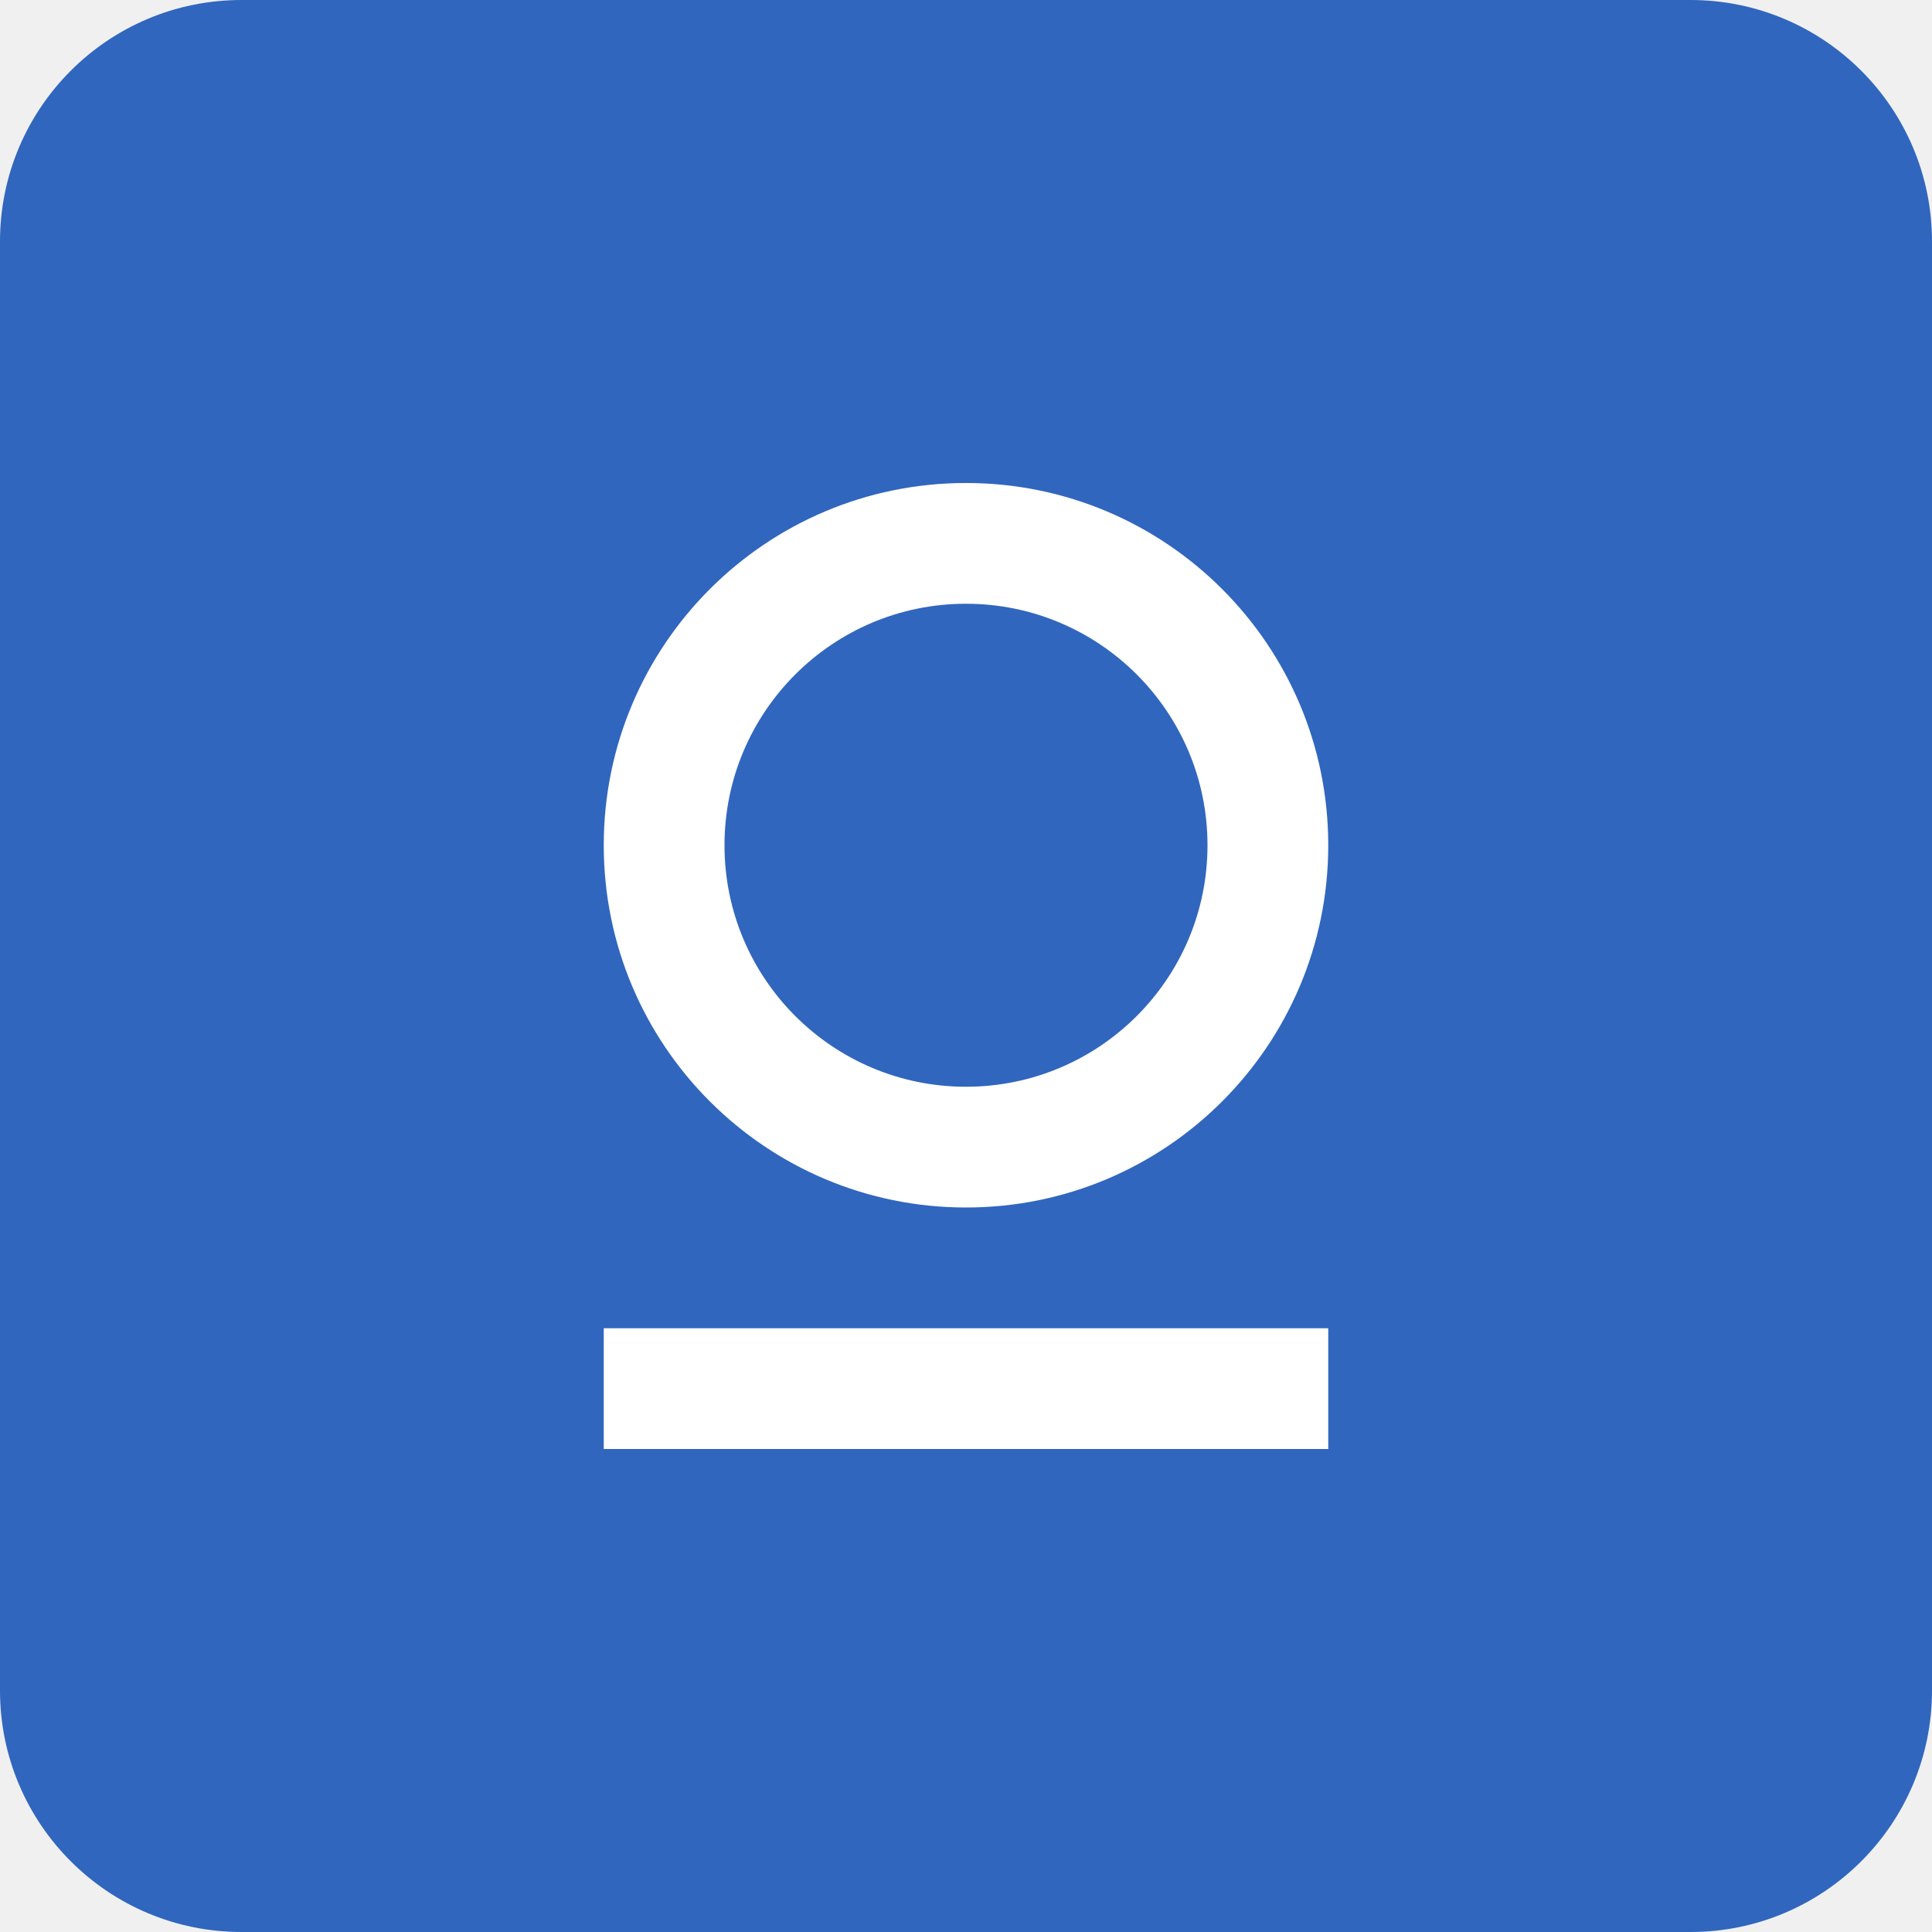
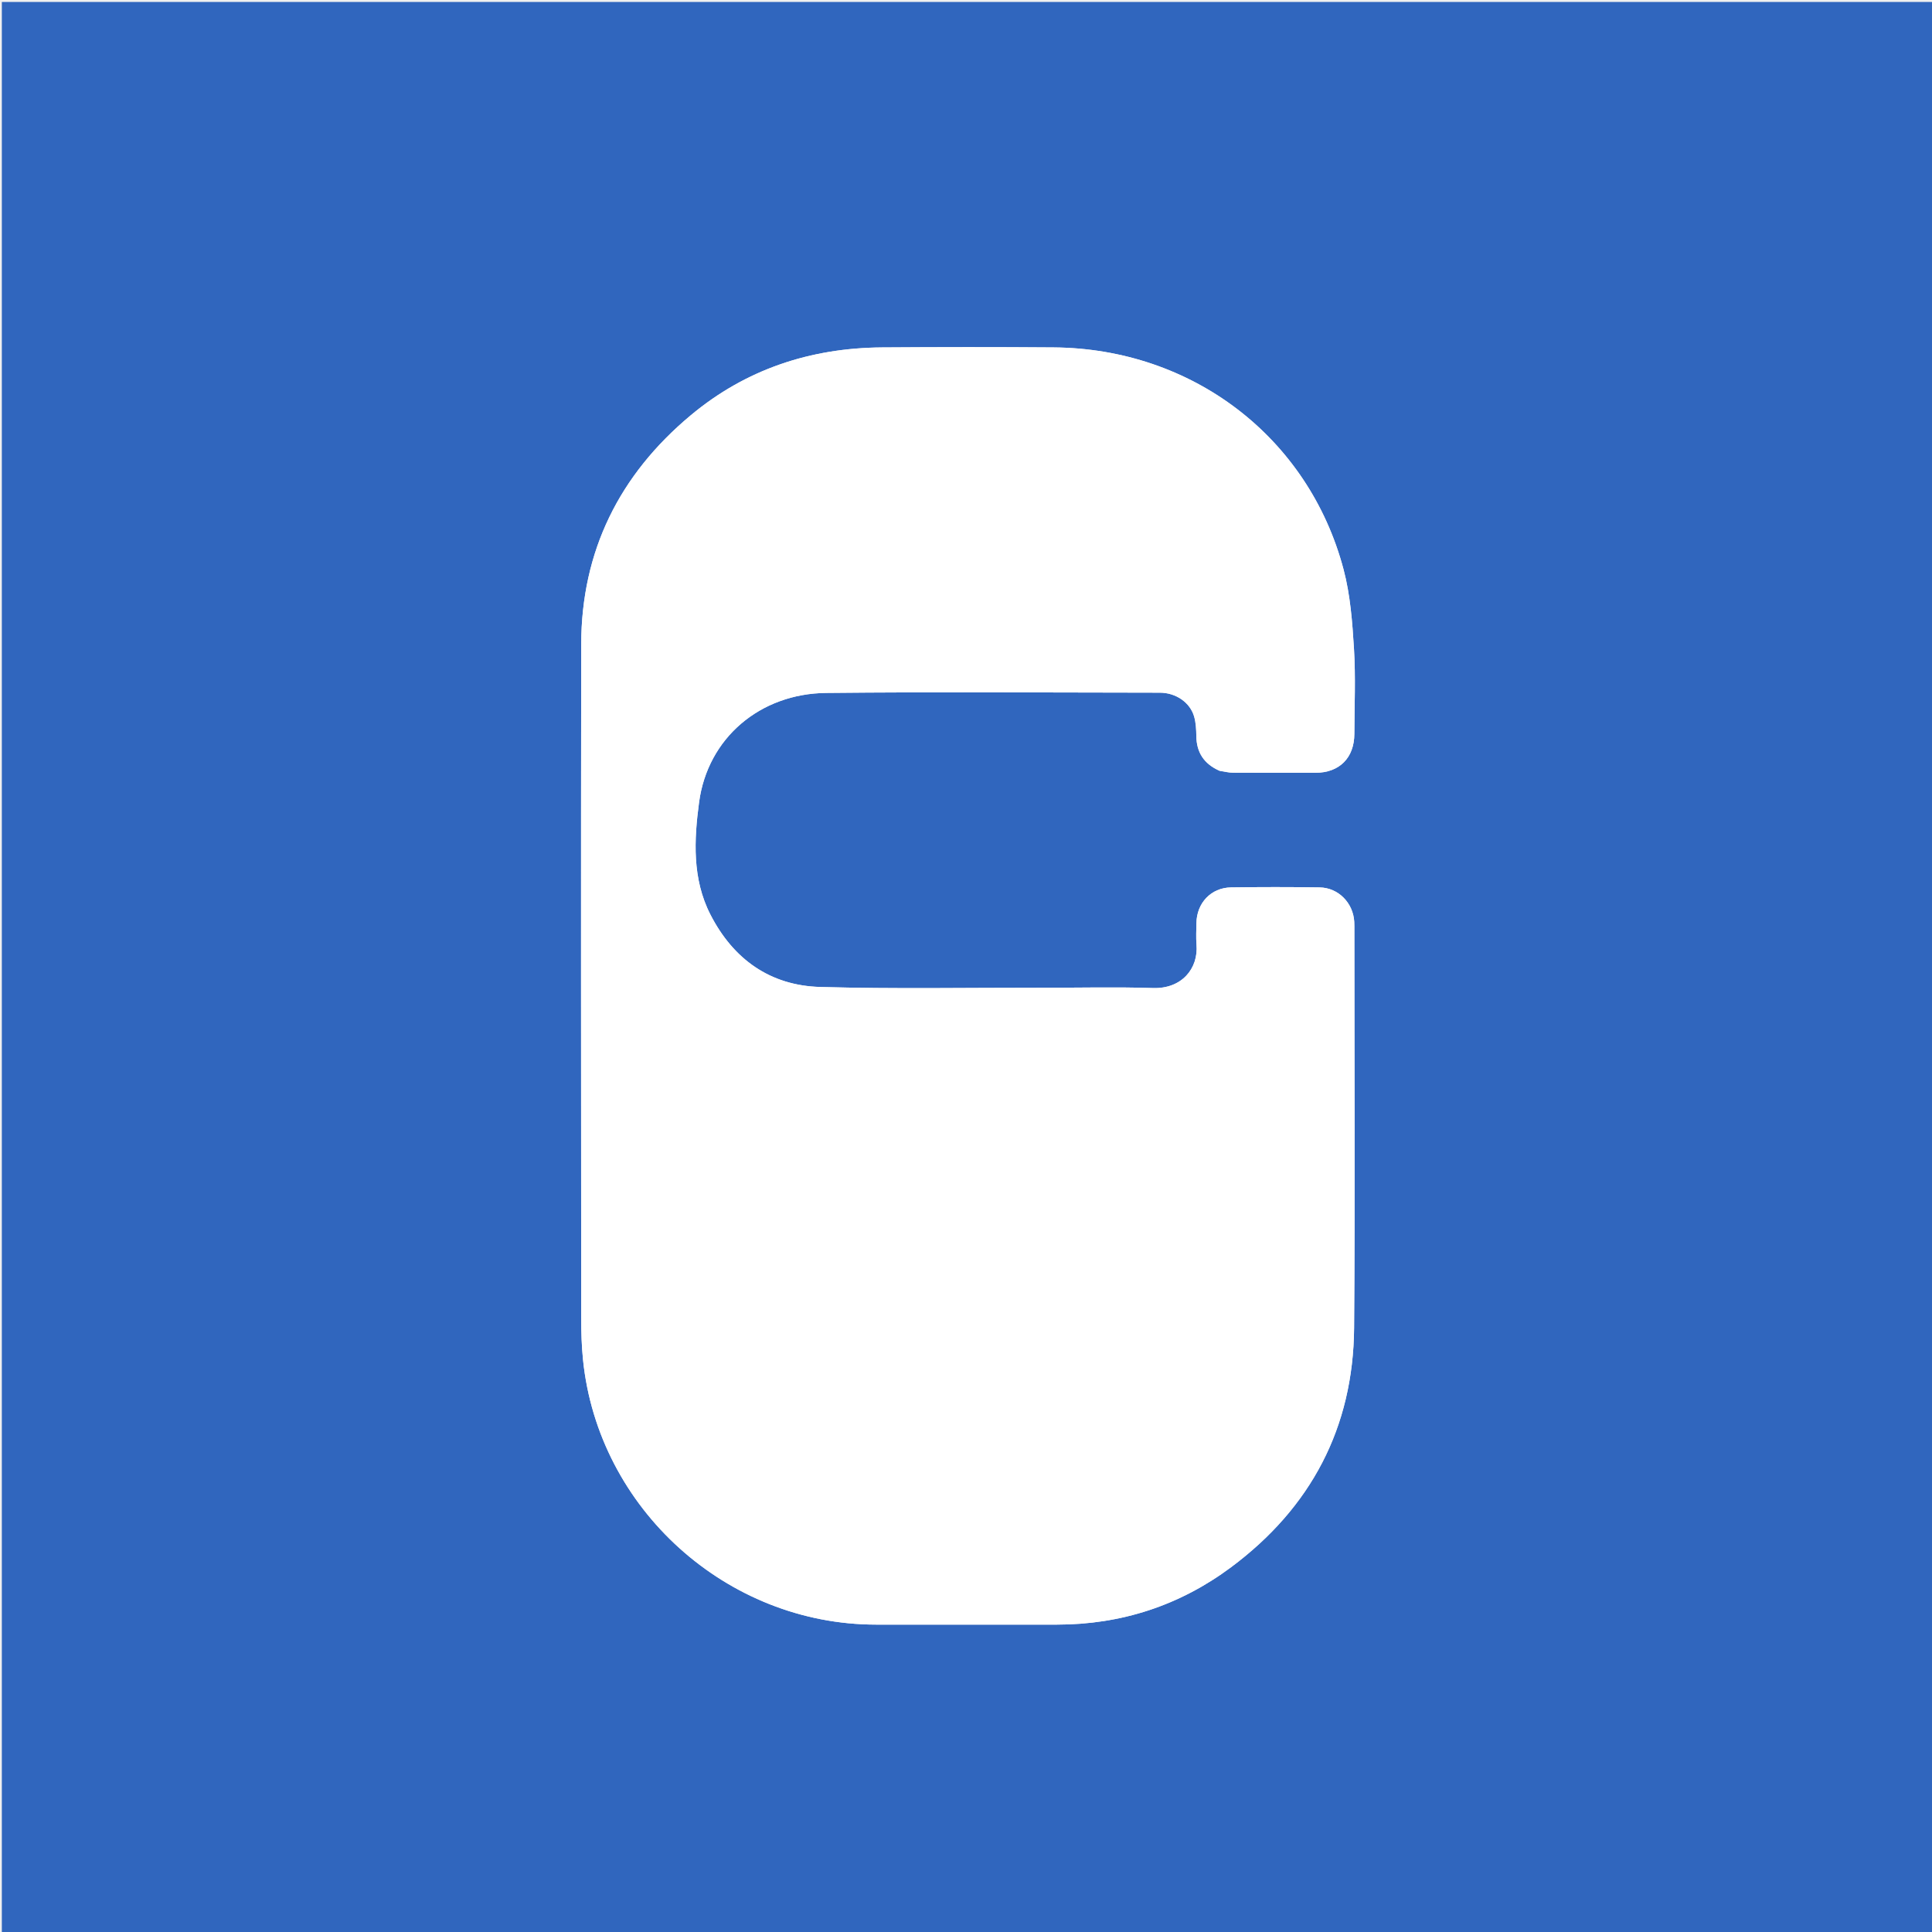
- <svg xmlns="http://www.w3.org/2000/svg" width="32" height="32" viewBox="0 0 32 32" fill="none">
-   <rect width="32" height="32" rx="4" fill="#3066be" />
-   <path d="M16 8C12.686 8 10 10.686 10 14C10 17.314 12.686 20 16 20C19.314 20 22 17.314 22 14C22 10.686 19.314 8 16 8ZM16 18C13.791 18 12 16.209 12 14C12 11.791 13.791 10 16 10C18.209 10 20 11.791 20 14C20 16.209 18.209 18 16 18Z" fill="white" />
-   <path d="M10 22H22V24H10V22Z" fill="white" />
+ <svg xmlns="http://www.w3.org/2000/svg" version="1.1" id="Layer_1" x="0px" y="0px" width="100%" viewBox="0 0 1080 1080" enable-background="new 0 0 1080 1080" xml:space="preserve">
+   <path fill="#3066BE" opacity="1" stroke="none" d=" M491,1081   C327.352,1081 164.204,1081 1.028,1081   C1.028,721.06 1.028,361.121 1.028,1.091   C360.898,1.091 720.796,1.091 1080.847,1.091   C1080.847,361 1080.847,721 1080.847,1081   C884.454,1081 687.977,1081 491,1081  M681.956,430.957   C684.41,431.305 686.862,431.939 689.318,431.954   C704.649,432.046 719.98,432.008 735.312,431.998   C748.72,431.988 757.055,423.677 757.093,410.191   C757.137,394.359 757.853,378.482 756.886,362.71   C755.973,347.83 754.853,332.637 751.058,318.315   C731.455,244.332 666.372,194.808 589.036,194.21   C557.041,193.962 525.043,193.992 493.048,194.213   C453.044,194.49 416.883,206.453 386.068,232.196   C346.296,265.421 324.971,308.001 324.899,360.244   C324.724,485.728 324.826,611.213 324.889,736.698   C324.892,744.515 325.121,752.373 325.915,760.144   C334.418,843.341 406.244,908.165 489.766,908.167   C523.428,908.168 557.091,908.16 590.753,908.169   C626.75,908.179 659.435,897.506 688.169,876.099   C732.806,842.845 756.516,798.102 756.949,742.246   C757.53,667.426 757.099,592.599 757.1,517.775   C757.1,516.942 757.083,516.108 757.036,515.276   C756.445,504.76 748.173,496.235 737.666,496.072   C721.172,495.817 704.669,495.829 688.174,496.064   C676.984,496.223 668.952,504.782 668.811,516.054   C668.761,520.052 668.523,524.076 668.856,528.048   C669.97,541.34 660.69,552.854 644.495,552.326   C623.852,551.654 603.172,552.18 582.507,552.16   C541.18,552.121 499.83,552.885 458.534,551.727   C430.499,550.941 409.905,536.235 397.102,511.211   C386.867,491.205 387.988,469.449 390.786,448.493   C395.582,412.585 424.847,387.728 461.885,387.352   C524.038,386.72 586.201,387.139 648.36,387.21   C657.378,387.221 665.263,392.709 667.524,400.544   C668.52,403.997 668.708,407.764 668.754,411.395   C668.869,420.515 672.891,426.945 681.956,430.957  z" />
+   <path fill="#FFFFFF" opacity="1" stroke="none" d=" M681.579,430.826   C672.891,426.945 668.869,420.515 668.754,411.395   C668.708,407.764 668.52,403.997 667.524,400.544   C665.263,392.709 657.378,387.221 648.36,387.21   C586.201,387.139 524.038,386.72 461.885,387.352   C424.847,387.728 395.582,412.585 390.786,448.493   C387.988,469.449 386.867,491.205 397.102,511.211   C409.905,536.235 430.499,550.941 458.534,551.727   C499.83,552.885 541.18,552.121 582.507,552.16   C603.172,552.18 623.852,551.654 644.495,552.326   C660.69,552.854 669.97,541.34 668.856,528.048   C668.523,524.076 668.761,520.052 668.811,516.054   C668.952,504.782 676.984,496.223 688.174,496.064   C704.669,495.829 721.172,495.817 737.666,496.072   C748.173,496.235 756.445,504.76 757.036,515.276   C757.083,516.108 757.1,516.942 757.1,517.775   C757.099,592.599 757.53,667.426 756.949,742.246   C756.516,798.102 732.806,842.845 688.169,876.099   C659.435,897.506 626.75,908.179 590.753,908.169   C557.091,908.16 523.428,908.168 489.766,908.167   C406.244,908.165 334.418,843.341 325.915,760.144   C325.121,752.373 324.892,744.515 324.889,736.698   C324.826,611.213 324.724,485.728 324.899,360.244   C324.971,308.001 346.296,265.421 386.068,232.196   C416.883,206.453 453.044,194.49 493.048,194.213   C525.043,193.992 557.041,193.962 589.036,194.21   C666.372,194.808 731.455,244.332 751.058,318.315   C754.853,332.637 755.973,347.83 756.886,362.71   C757.853,378.482 757.137,394.359 757.093,410.191   C757.055,423.677 748.72,431.988 735.312,431.998   C719.98,432.008 704.649,432.046 689.318,431.954   C686.862,431.939 684.41,431.305 681.579,430.826  z" />
</svg>
